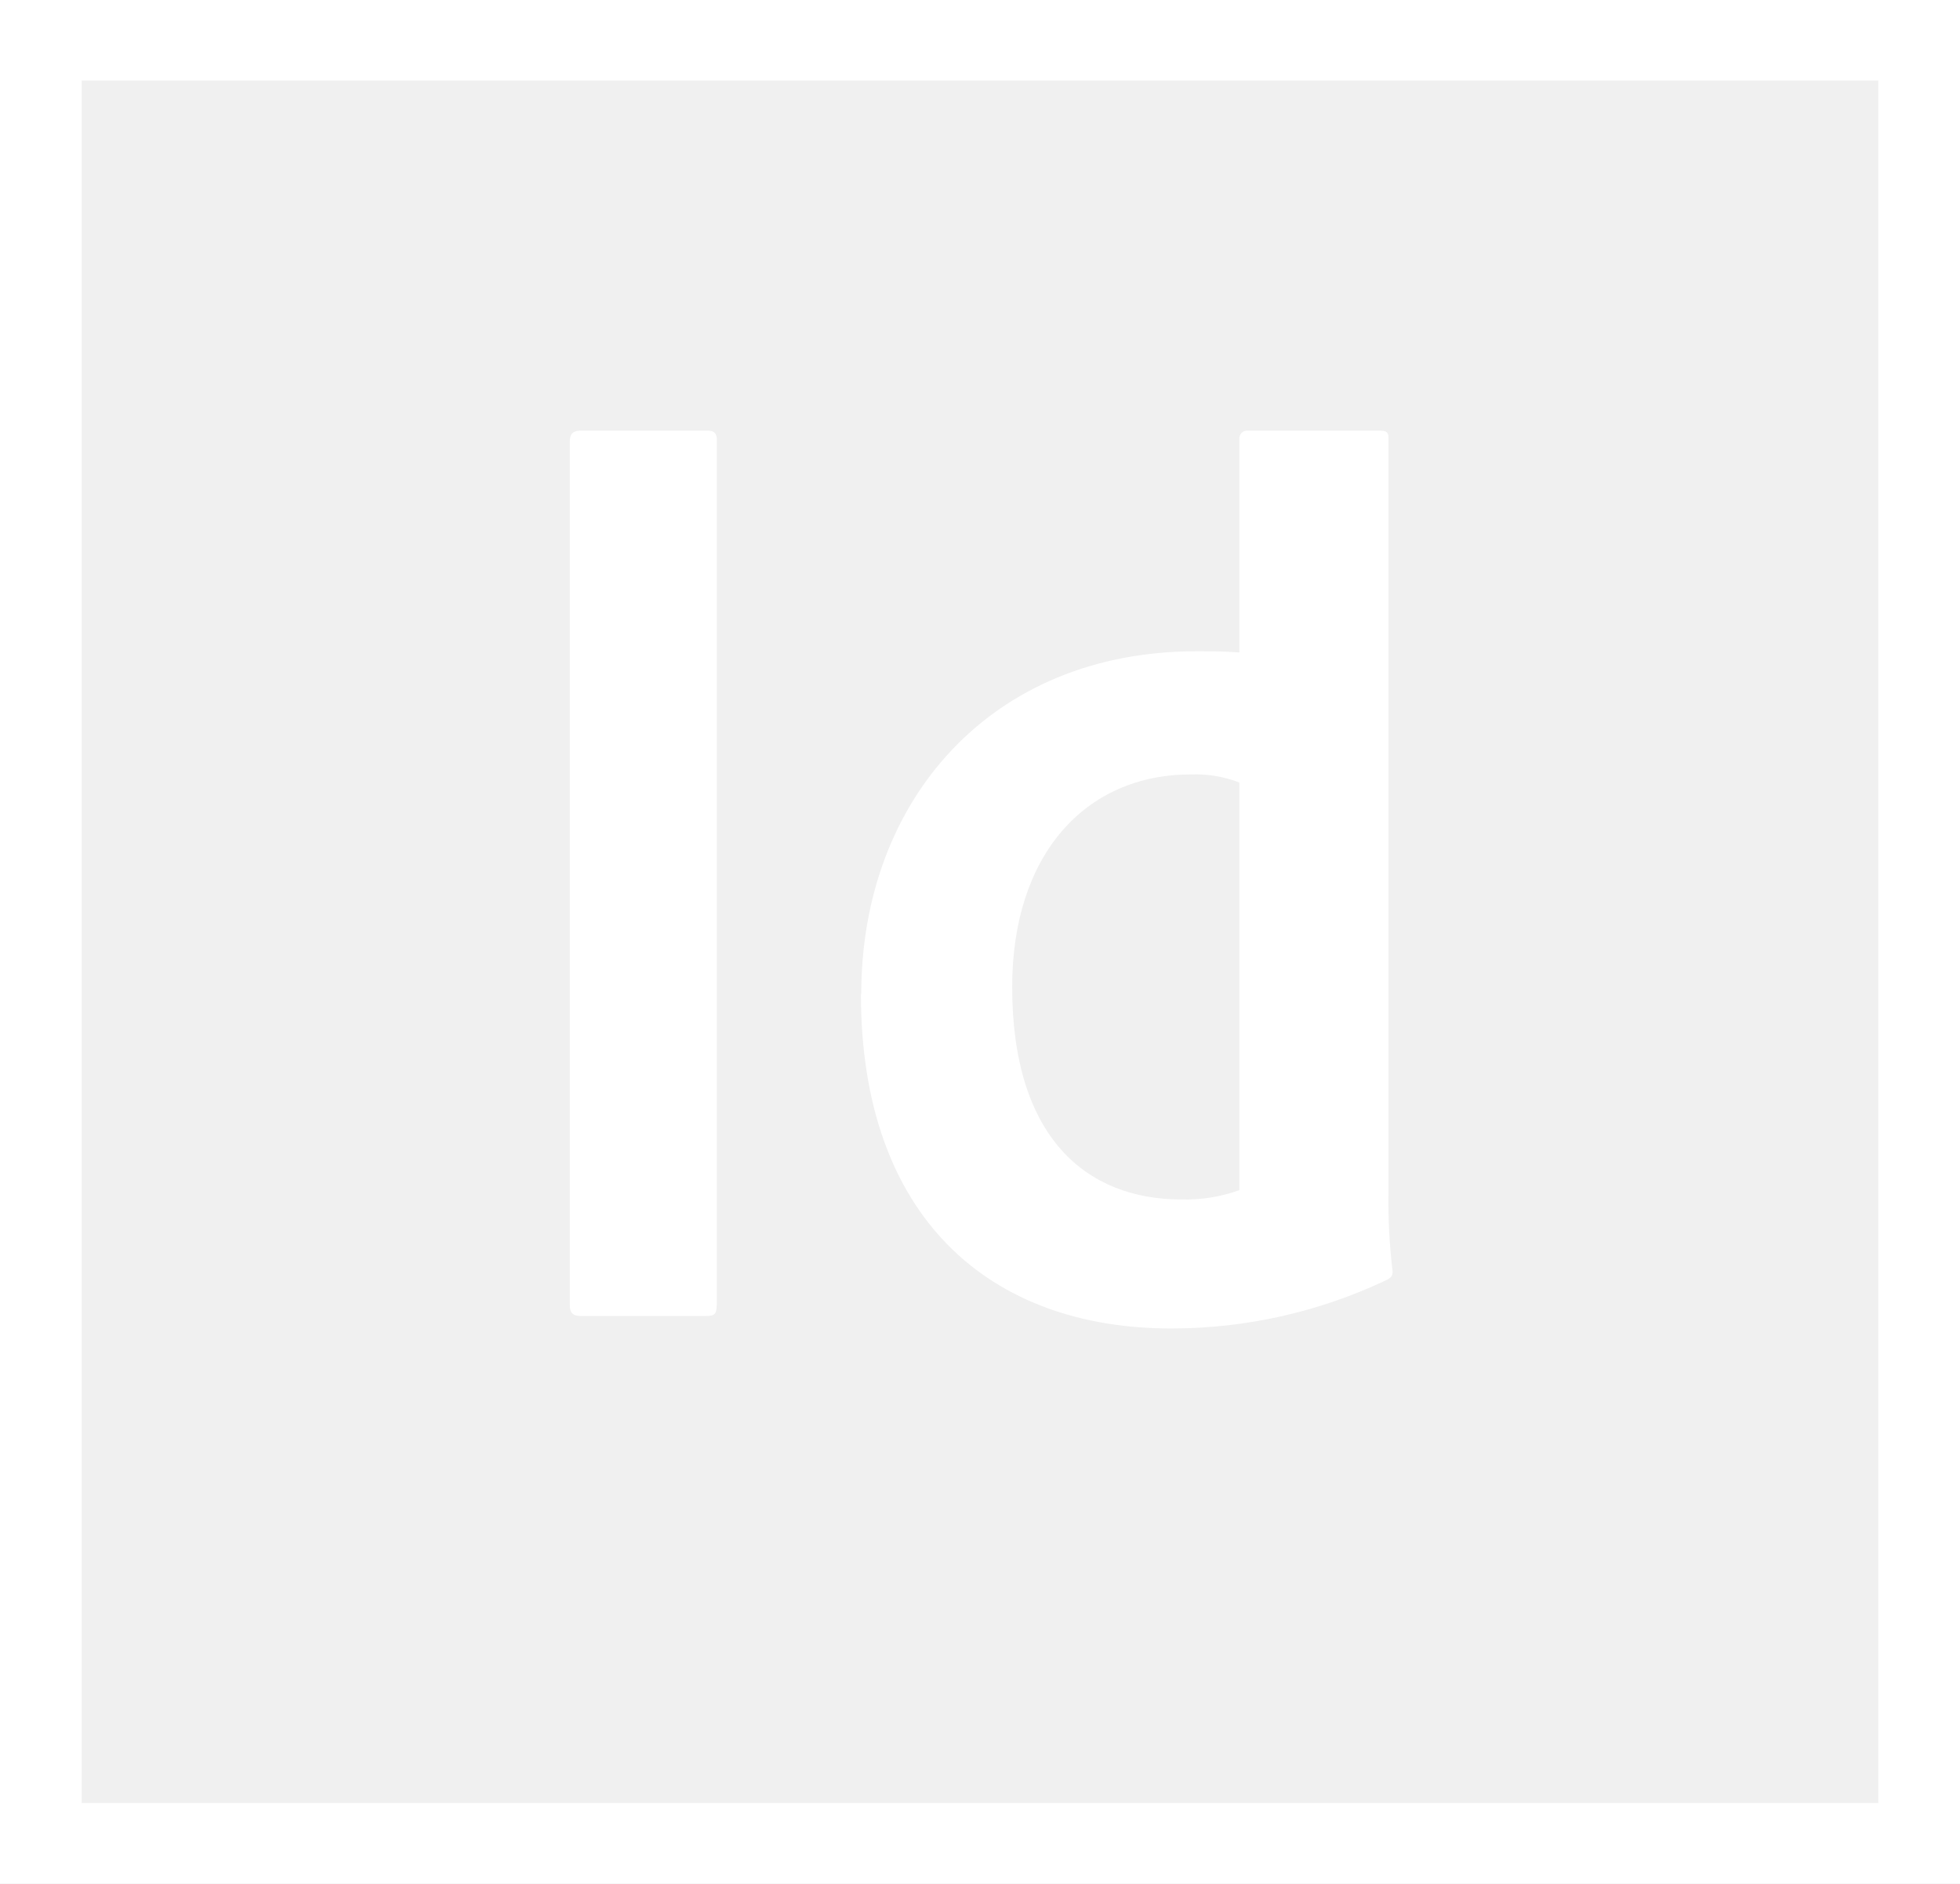
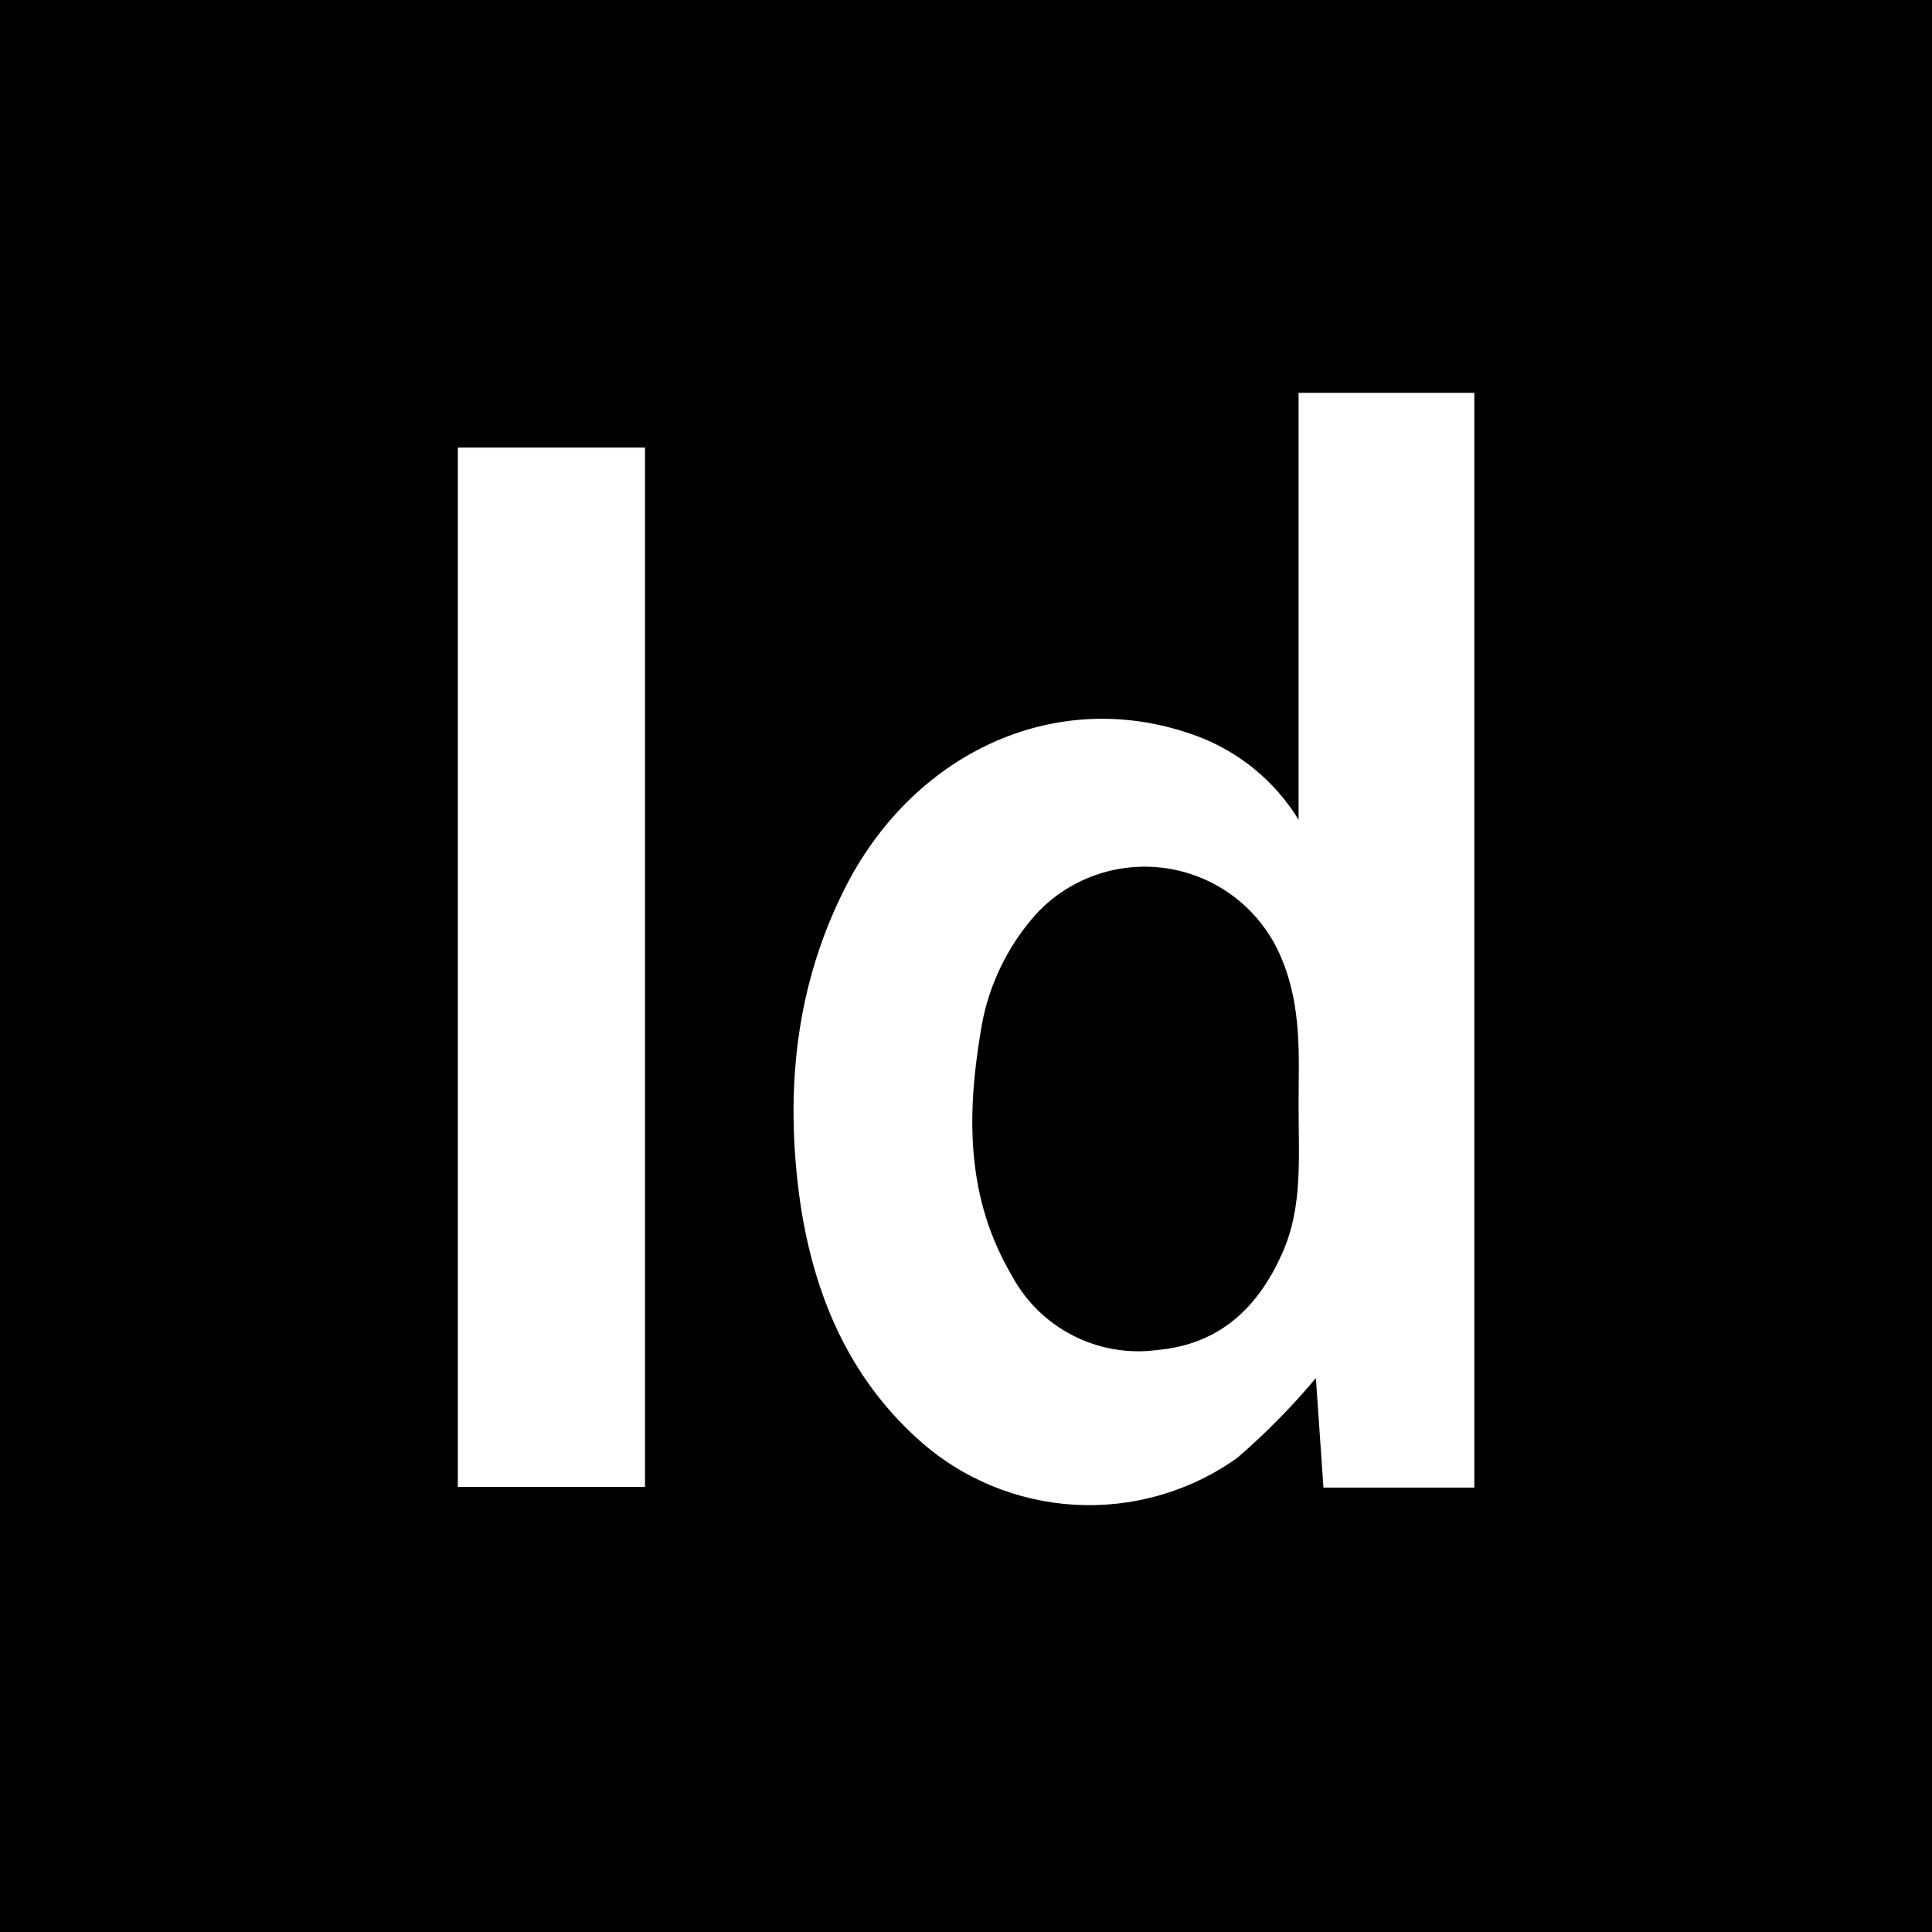
- <svg xmlns="http://www.w3.org/2000/svg" width="50.976" height="48.986" viewBox="0 0 50.976 48.986">
-   <path id="Icon_simple-adobeindesign" data-name="Icon simple-adobeindesign" d="M0,.45V49.436H50.976V.45ZM2.124,2.543H48.852v44.8H2.124ZM18.638,34.4c0,.209-.036.276-.28.276H15.1c-.212,0-.28-.1-.28-.276V11.926c0-.209.106-.276.28-.276h3.3c.174,0,.244.069.244.243V34.4ZM22.4,26.3c0-5.01,3.352-8.912,8.713-8.912.455,0,.7,0,1.121.031V11.859a.2.2,0,0,1,.212-.209H35.9c.178,0,.212.071.212.176V31.41a15.371,15.371,0,0,0,.106,2.1c0,.138-.042.174-.185.243A13.035,13.035,0,0,1,30.456,35c-4.7,0-8.065-2.868-8.065-8.7ZM32.232,20.8a3.189,3.189,0,0,0-1.262-.209c-2.729,0-4.645,2.072-4.645,5.527,0,3.94,1.95,5.527,4.4,5.527a4.165,4.165,0,0,0,1.508-.241V20.8Z" transform="translate(0 -0.45)" fill="#fff" />
+ <svg xmlns="http://www.w3.org/2000/svg" id="Layer_1" data-name="Layer 1" viewBox="0 0 114.99 114.99">
+   <rect width="114.99" height="114.99" />
+   <path d="M452.2,156.75l-.45-6.52a41.09,41.09,0,0,1-4.68,4.75,15.19,15.19,0,0,1-19-1.11c-4.15-3.75-6.18-8.6-7-14-.95-6.61-.34-13.06,2.8-19.09C428,112.91,436.43,109,444.62,112a12,12,0,0,1,6.1,5V91.59h10.46v65.16Zm-1.48-22.92c0-2.67.21-5.64-1-8.54a8.81,8.81,0,0,0-14.62-2.68,13.58,13.58,0,0,0-3.32,7.12c-.83,5-.8,9.85,1.85,14.36a8.54,8.54,0,0,0,8.69,4.47c3.64-.33,5.95-2.46,7.4-5.7C451,140.05,450.71,137.09,450.72,133.83Z" transform="translate(-373.43 -68.21)" fill="#fff" />
+   <path d="M400.68,94.85h11.14v61.86H400.68Z" transform="translate(-373.43 -68.21)" fill="#fff" />
</svg>
